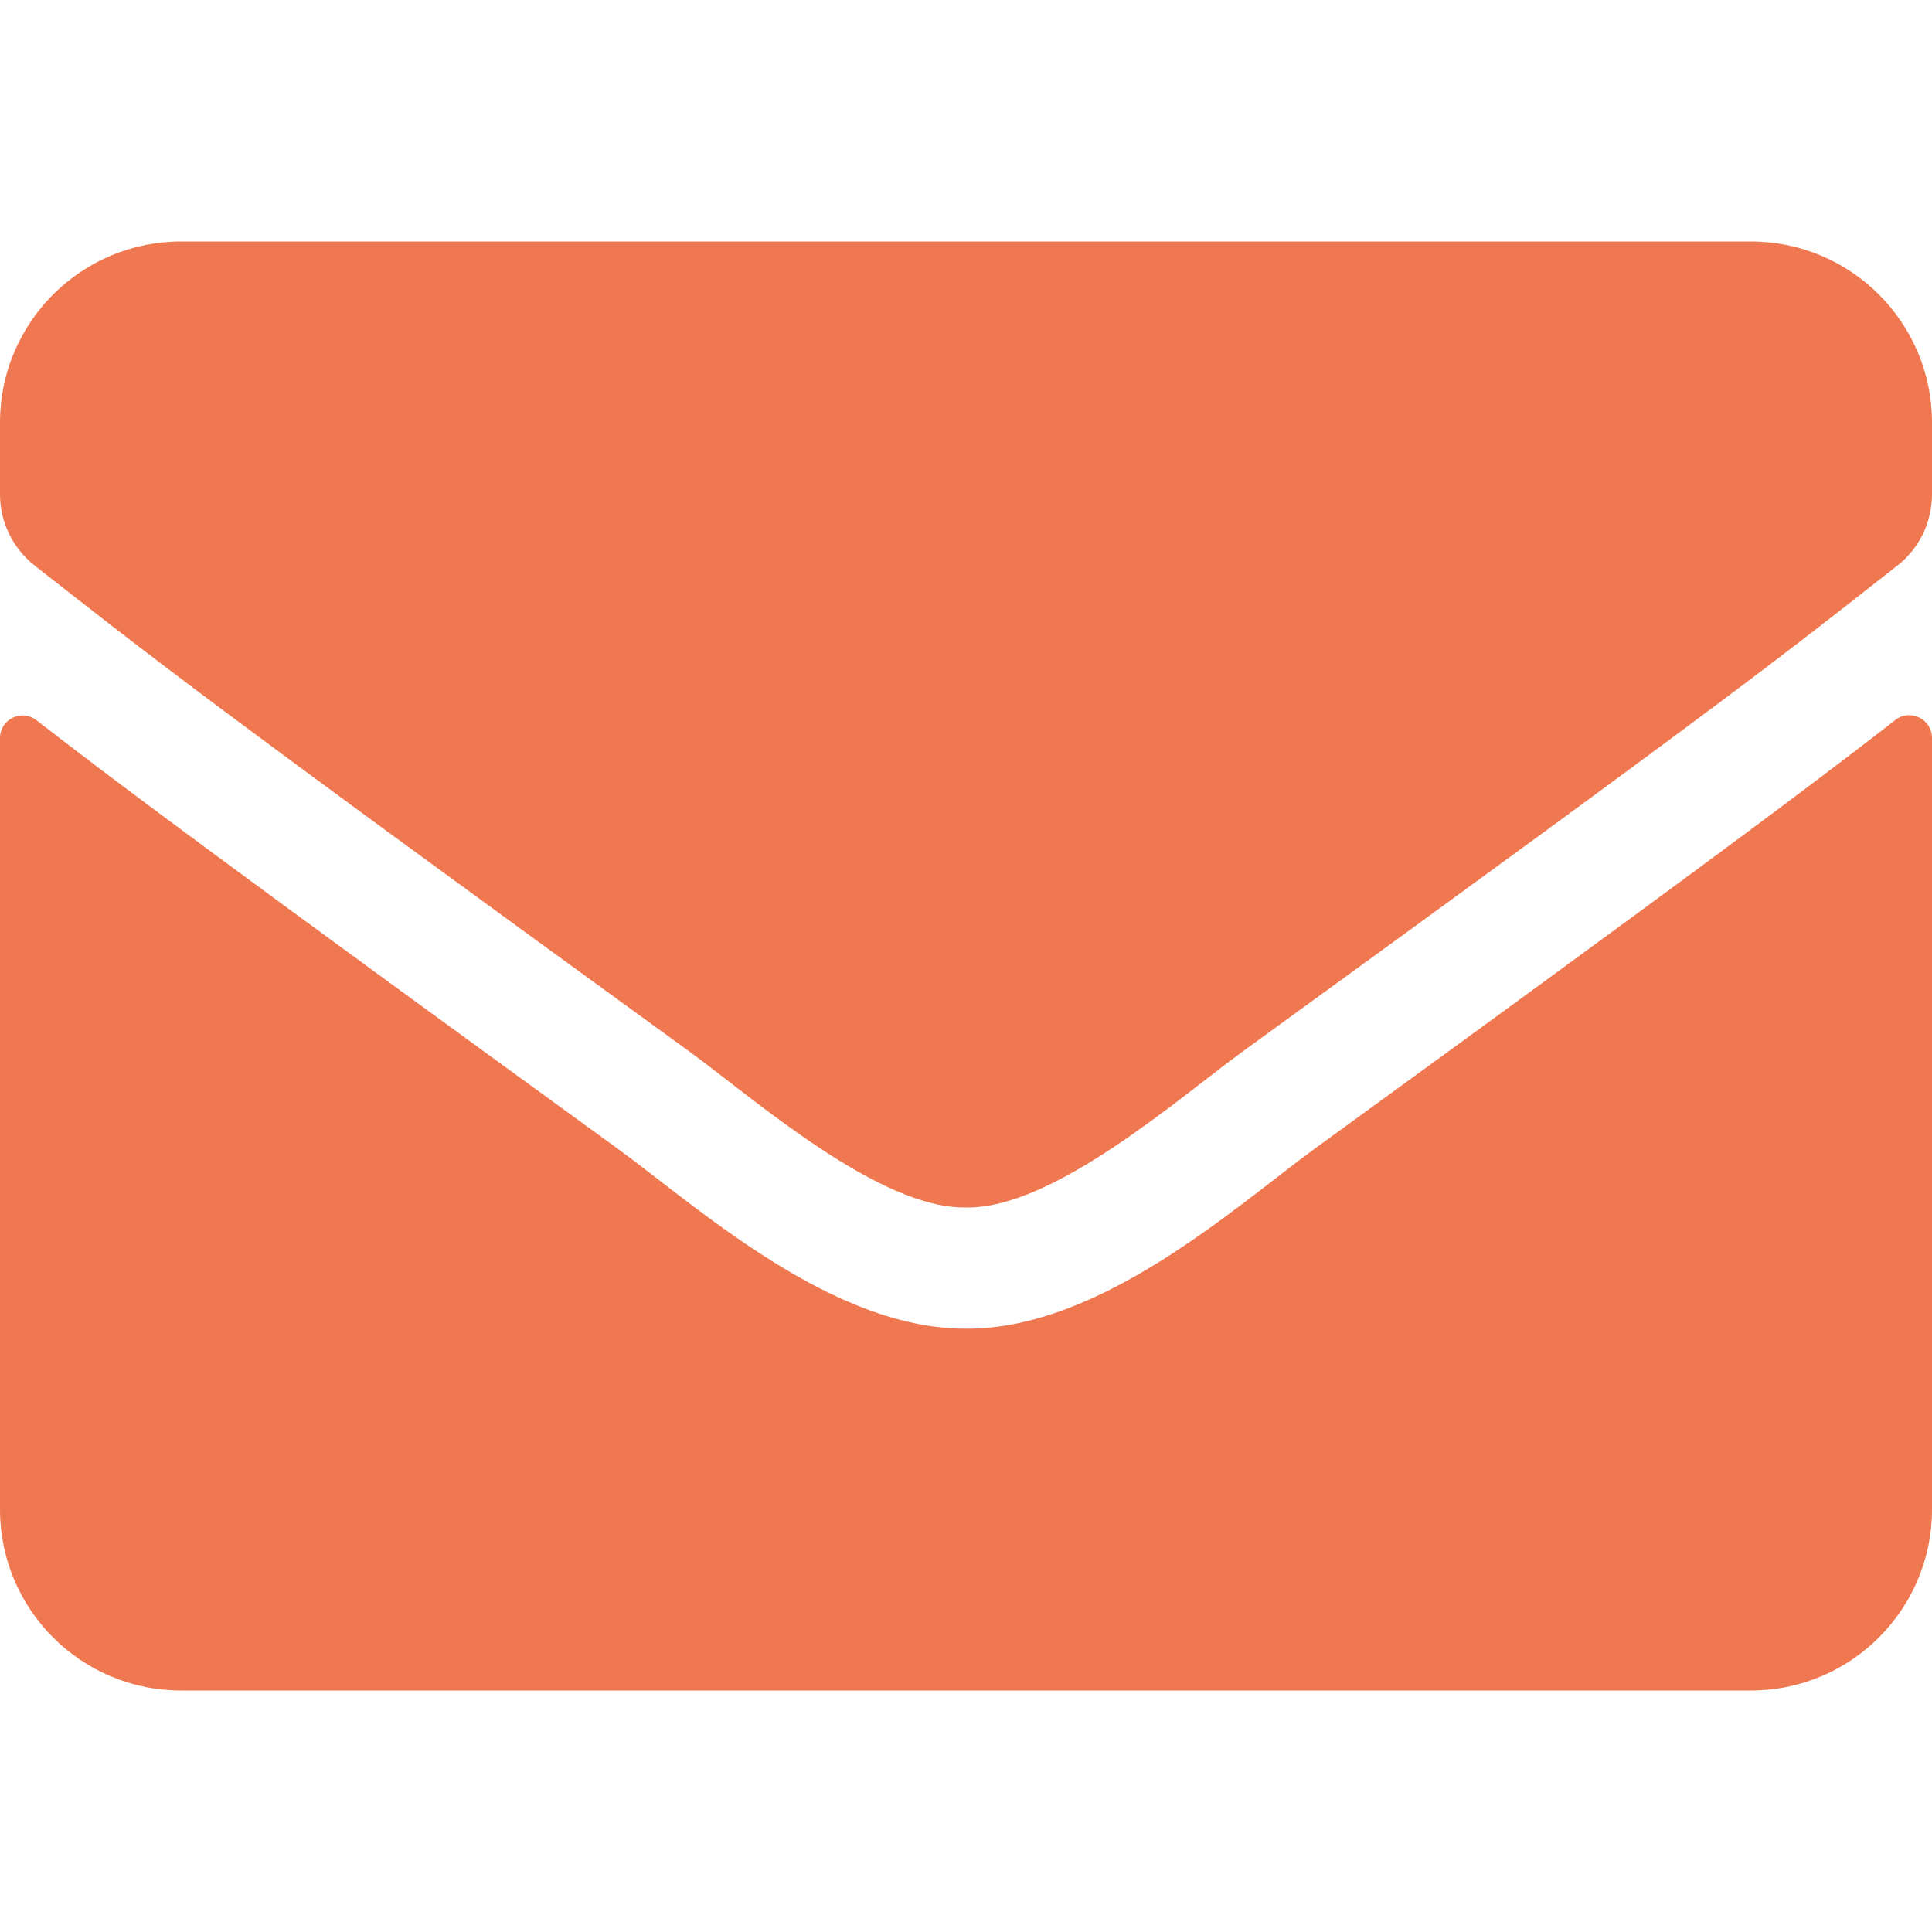
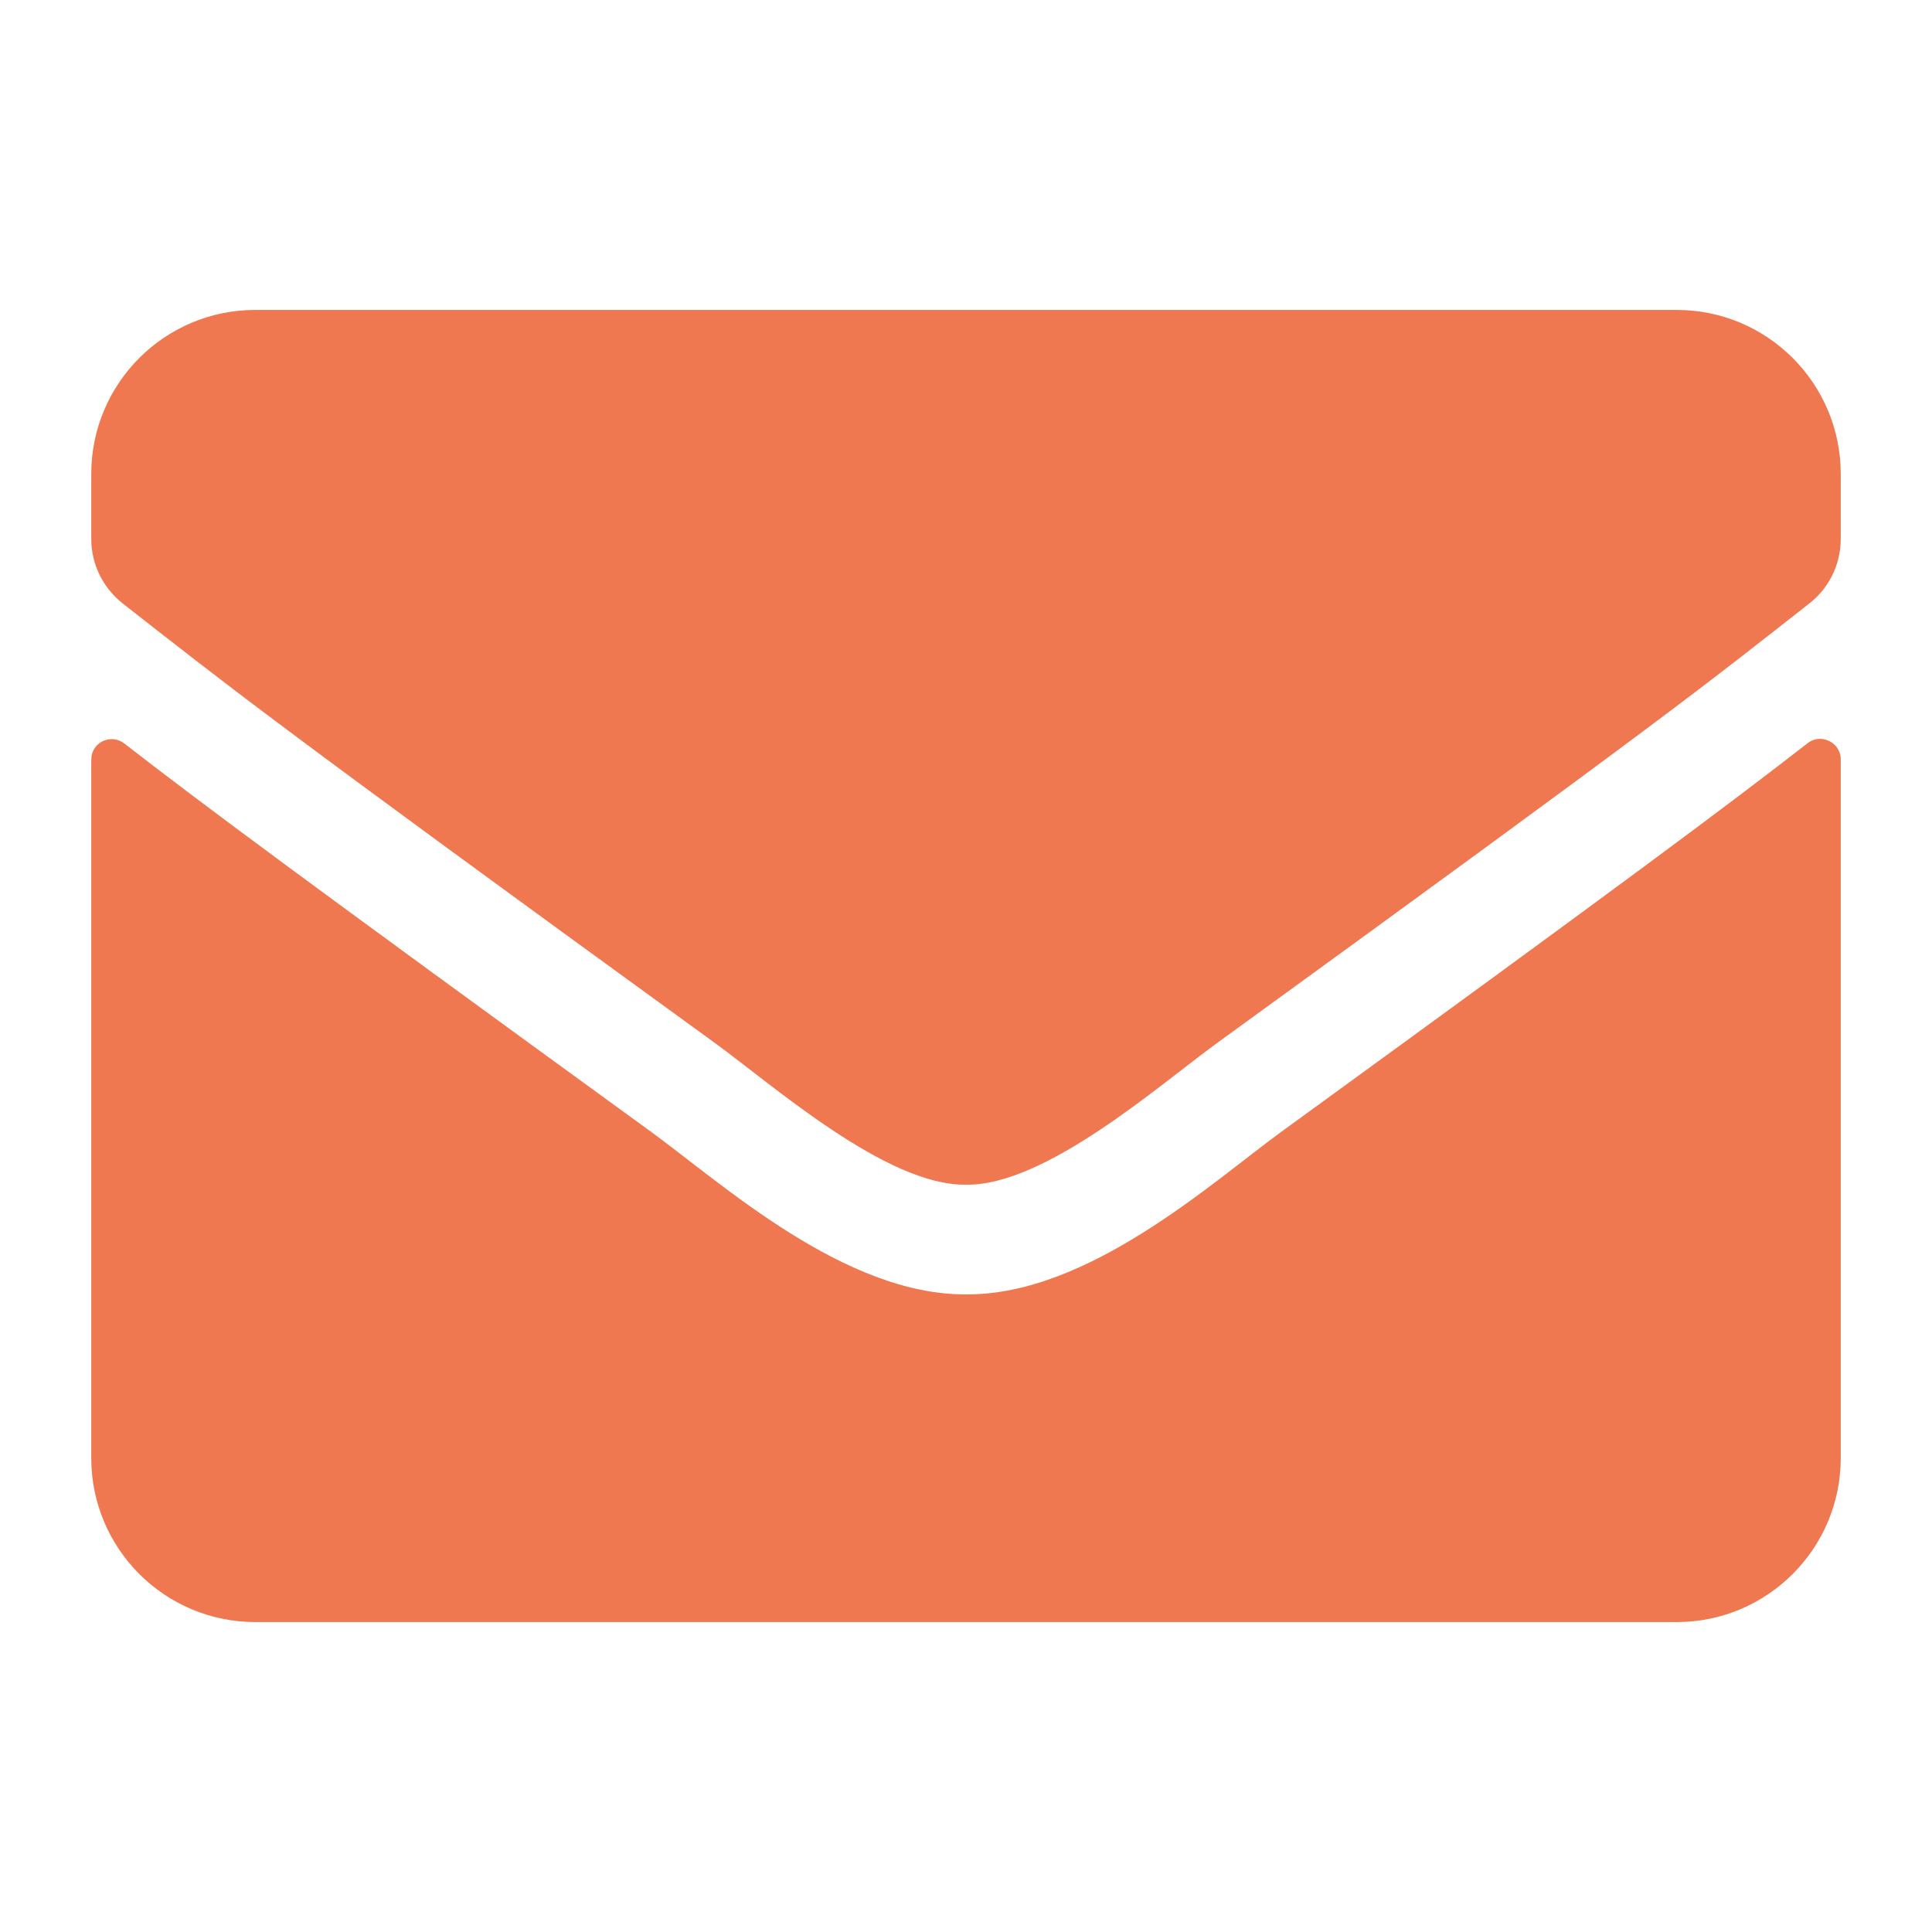
- <svg xmlns="http://www.w3.org/2000/svg" viewBox="0 0 512 512" version="1.1" id="svg4">
+ <svg xmlns="http://www.w3.org/2000/svg" viewBox="0 0 64 64" version="1.1" id="svg4" width="64" height="64">
  <defs id="defs8" />
-   <path d="M502.3 190.8c3.9-3.1 9.7-.2 9.7 4.7V400c0 26.5-21.5 48-48 48H48c-26.5 0-48-21.5-48-48V195.6c0-5 5.7-7.8 9.7-4.7 22.4 17.4 52.1 39.5 154.1 113.6 21.1 15.4 56.7 47.8 92.2 47.6 35.7.3 72-32.8 92.3-47.6 102-74.1 131.6-96.3 154-113.7zM256 320c23.2.4 56.6-29.2 73.4-41.4 132.7-96.3 142.8-104.7 173.4-128.7 5.8-4.5 9.2-11.5 9.2-18.9v-19c0-26.5-21.5-48-48-48H48C21.5 64 0 85.5 0 112v19c0 7.4 3.4 14.3 9.2 18.9 30.6 23.9 40.7 32.4 173.4 128.7 16.8 12.2 50.2 41.8 73.4 41.4z" id="path2" style="fill:rgb(240, 120, 80)" />
+   <path d="m 59.879,24.62 c 0.441,-0.351 1.098,-0.023 1.098,0.532 v 23.148 c 0,3 -2.434,5.433 -5.433,5.433 H 8.456 c -3,0 -5.433,-2.434 -5.433,-5.433 V 25.163 c 0,-0.566 0.645,-0.883 1.098,-0.532 2.536,1.97 5.897,4.471 17.443,12.859 2.388,1.743 6.418,5.411 10.436,5.388 4.041,0.034 8.15,-3.713 10.448,-5.388 C 53.993,29.102 57.344,26.589 59.879,24.62 Z M 32,39.244 c 2.626,0.045 6.407,-3.305 8.308,-4.686 15.021,-10.9 16.164,-11.851 19.628,-14.568 0.657,-0.509 1.041,-1.302 1.041,-2.139 v -2.151 c 0,-3 -2.434,-5.433 -5.433,-5.433 H 8.456 c -3,0 -5.433,2.434 -5.433,5.433 v 2.151 c 0,0.838 0.385,1.619 1.041,2.139 3.464,2.705 4.607,3.667 19.628,14.568 1.902,1.381 5.682,4.731 8.308,4.686 z" id="path2" style="fill:#f07850;stroke-width:0.2;stroke:none;stroke-opacity:1;stroke-miterlimit:4;stroke-dasharray:none;fill-opacity:1" />
</svg>
